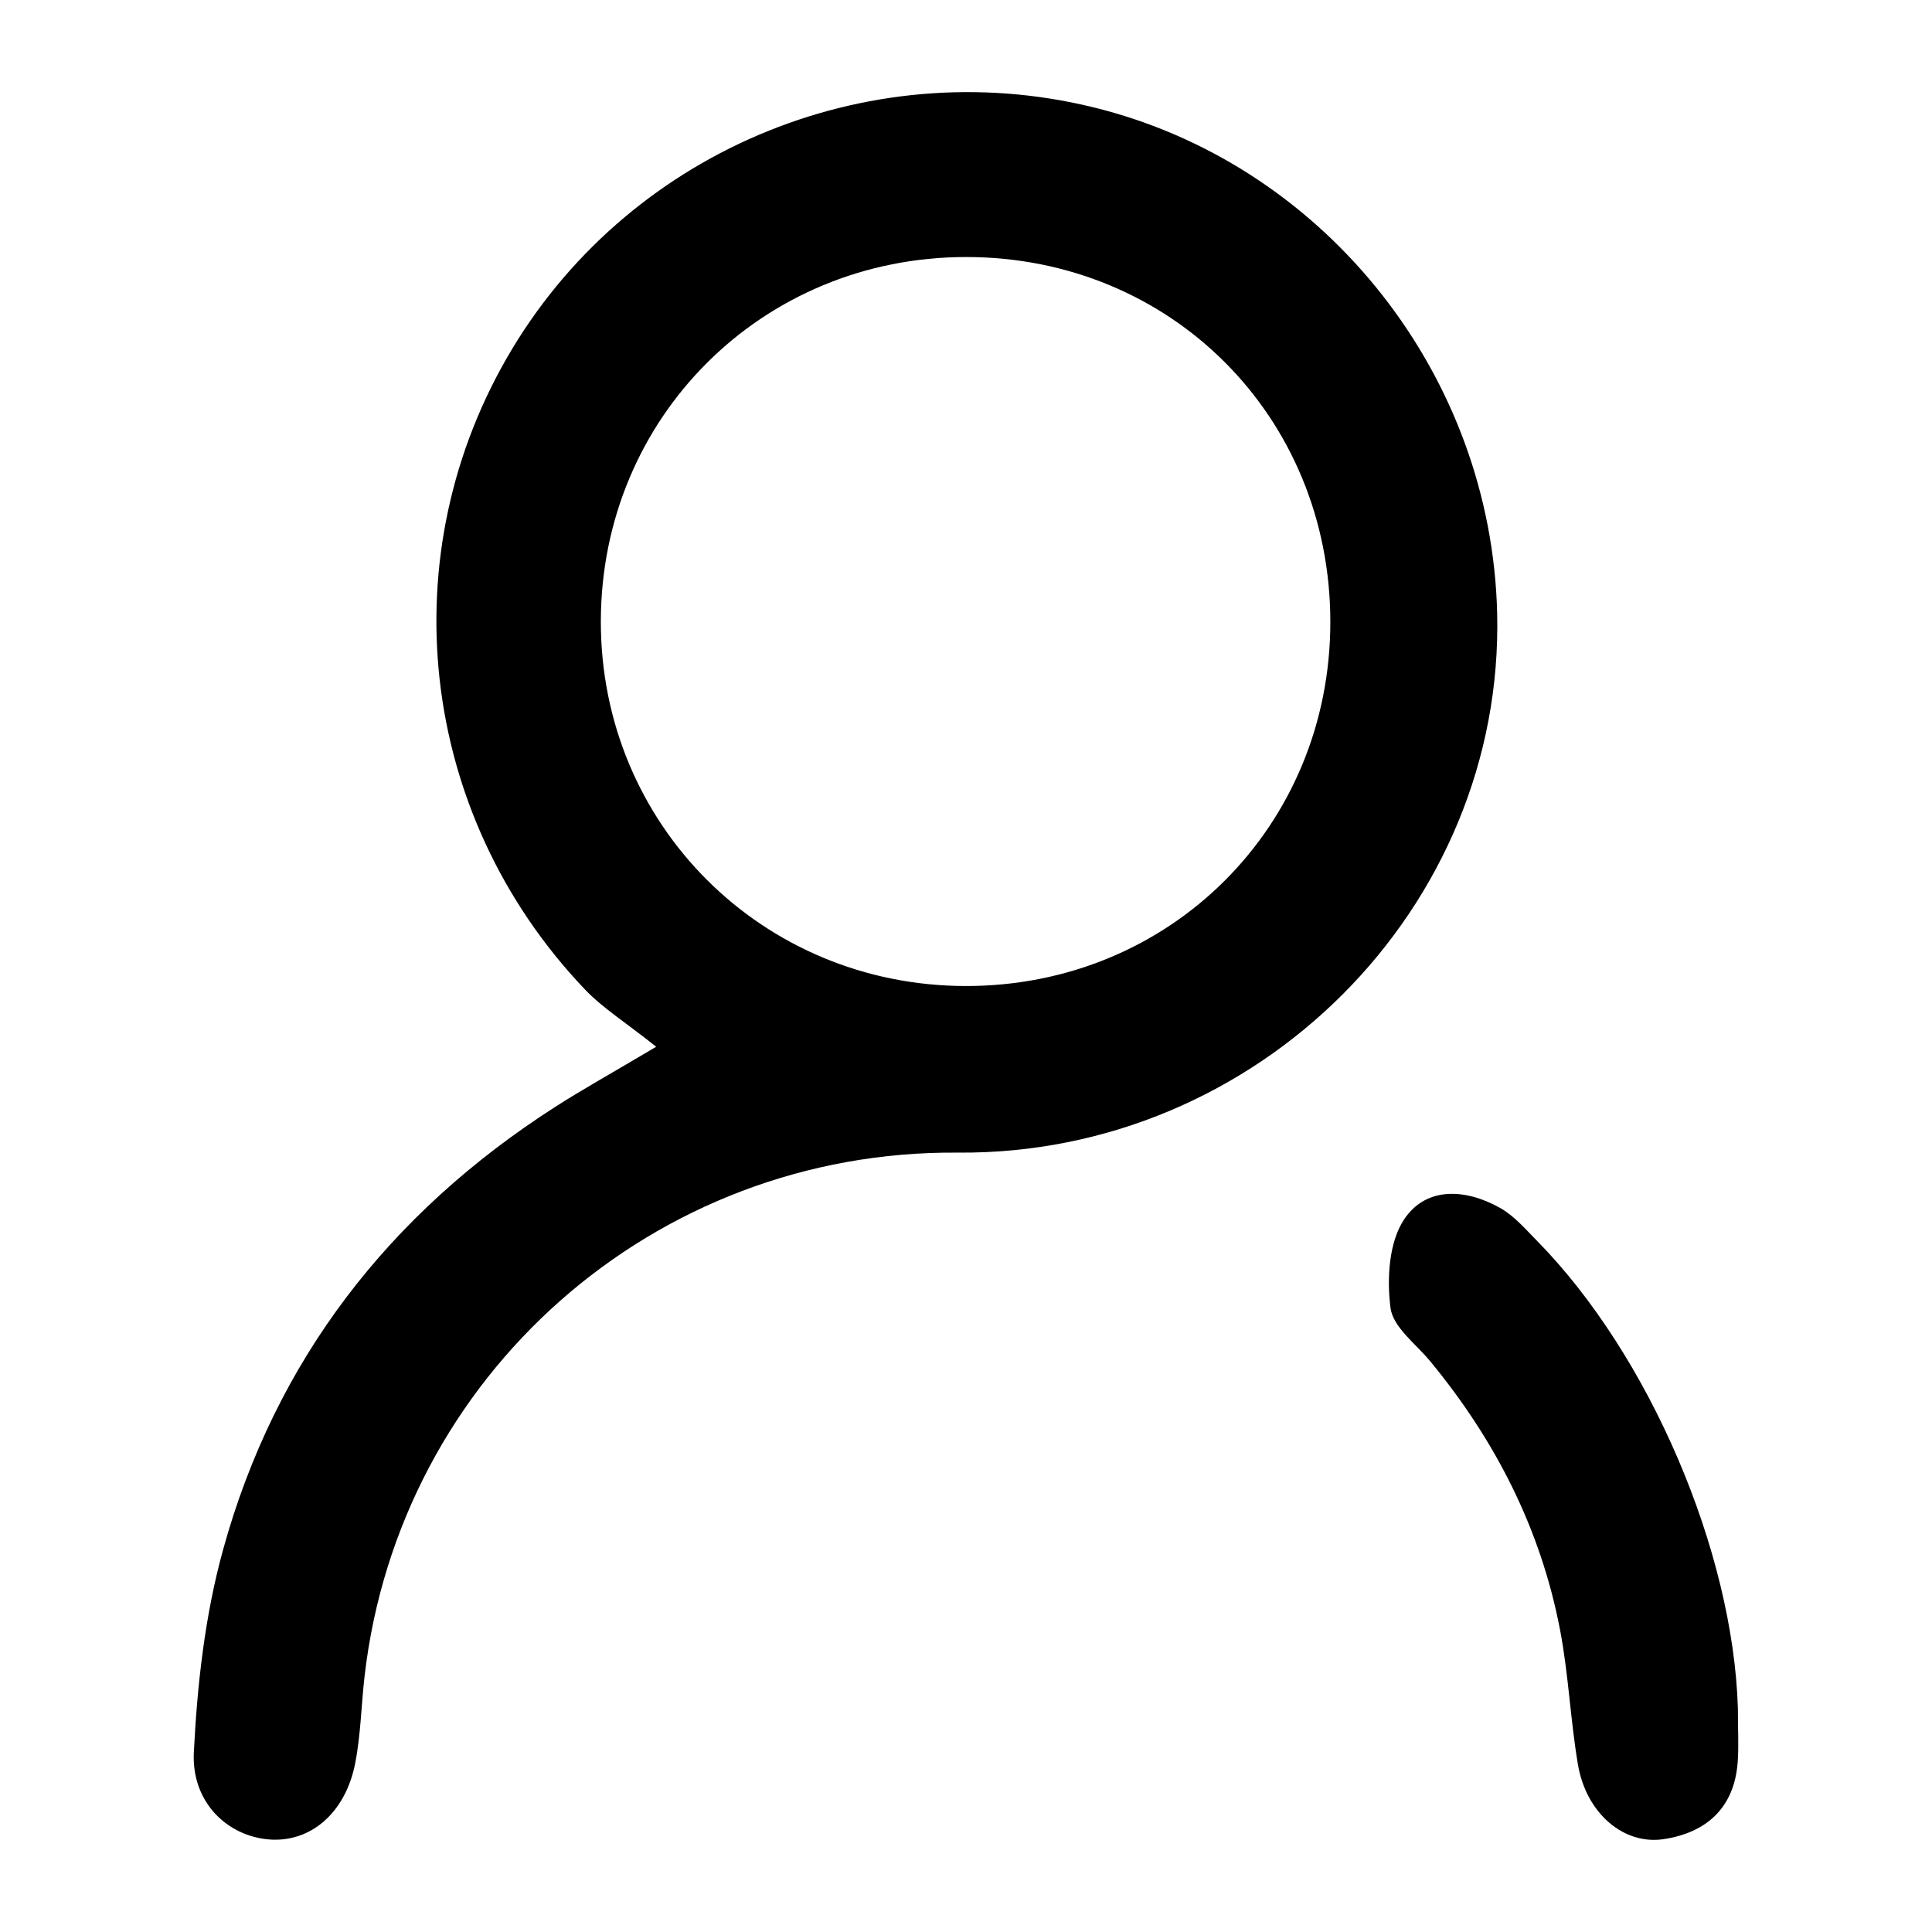
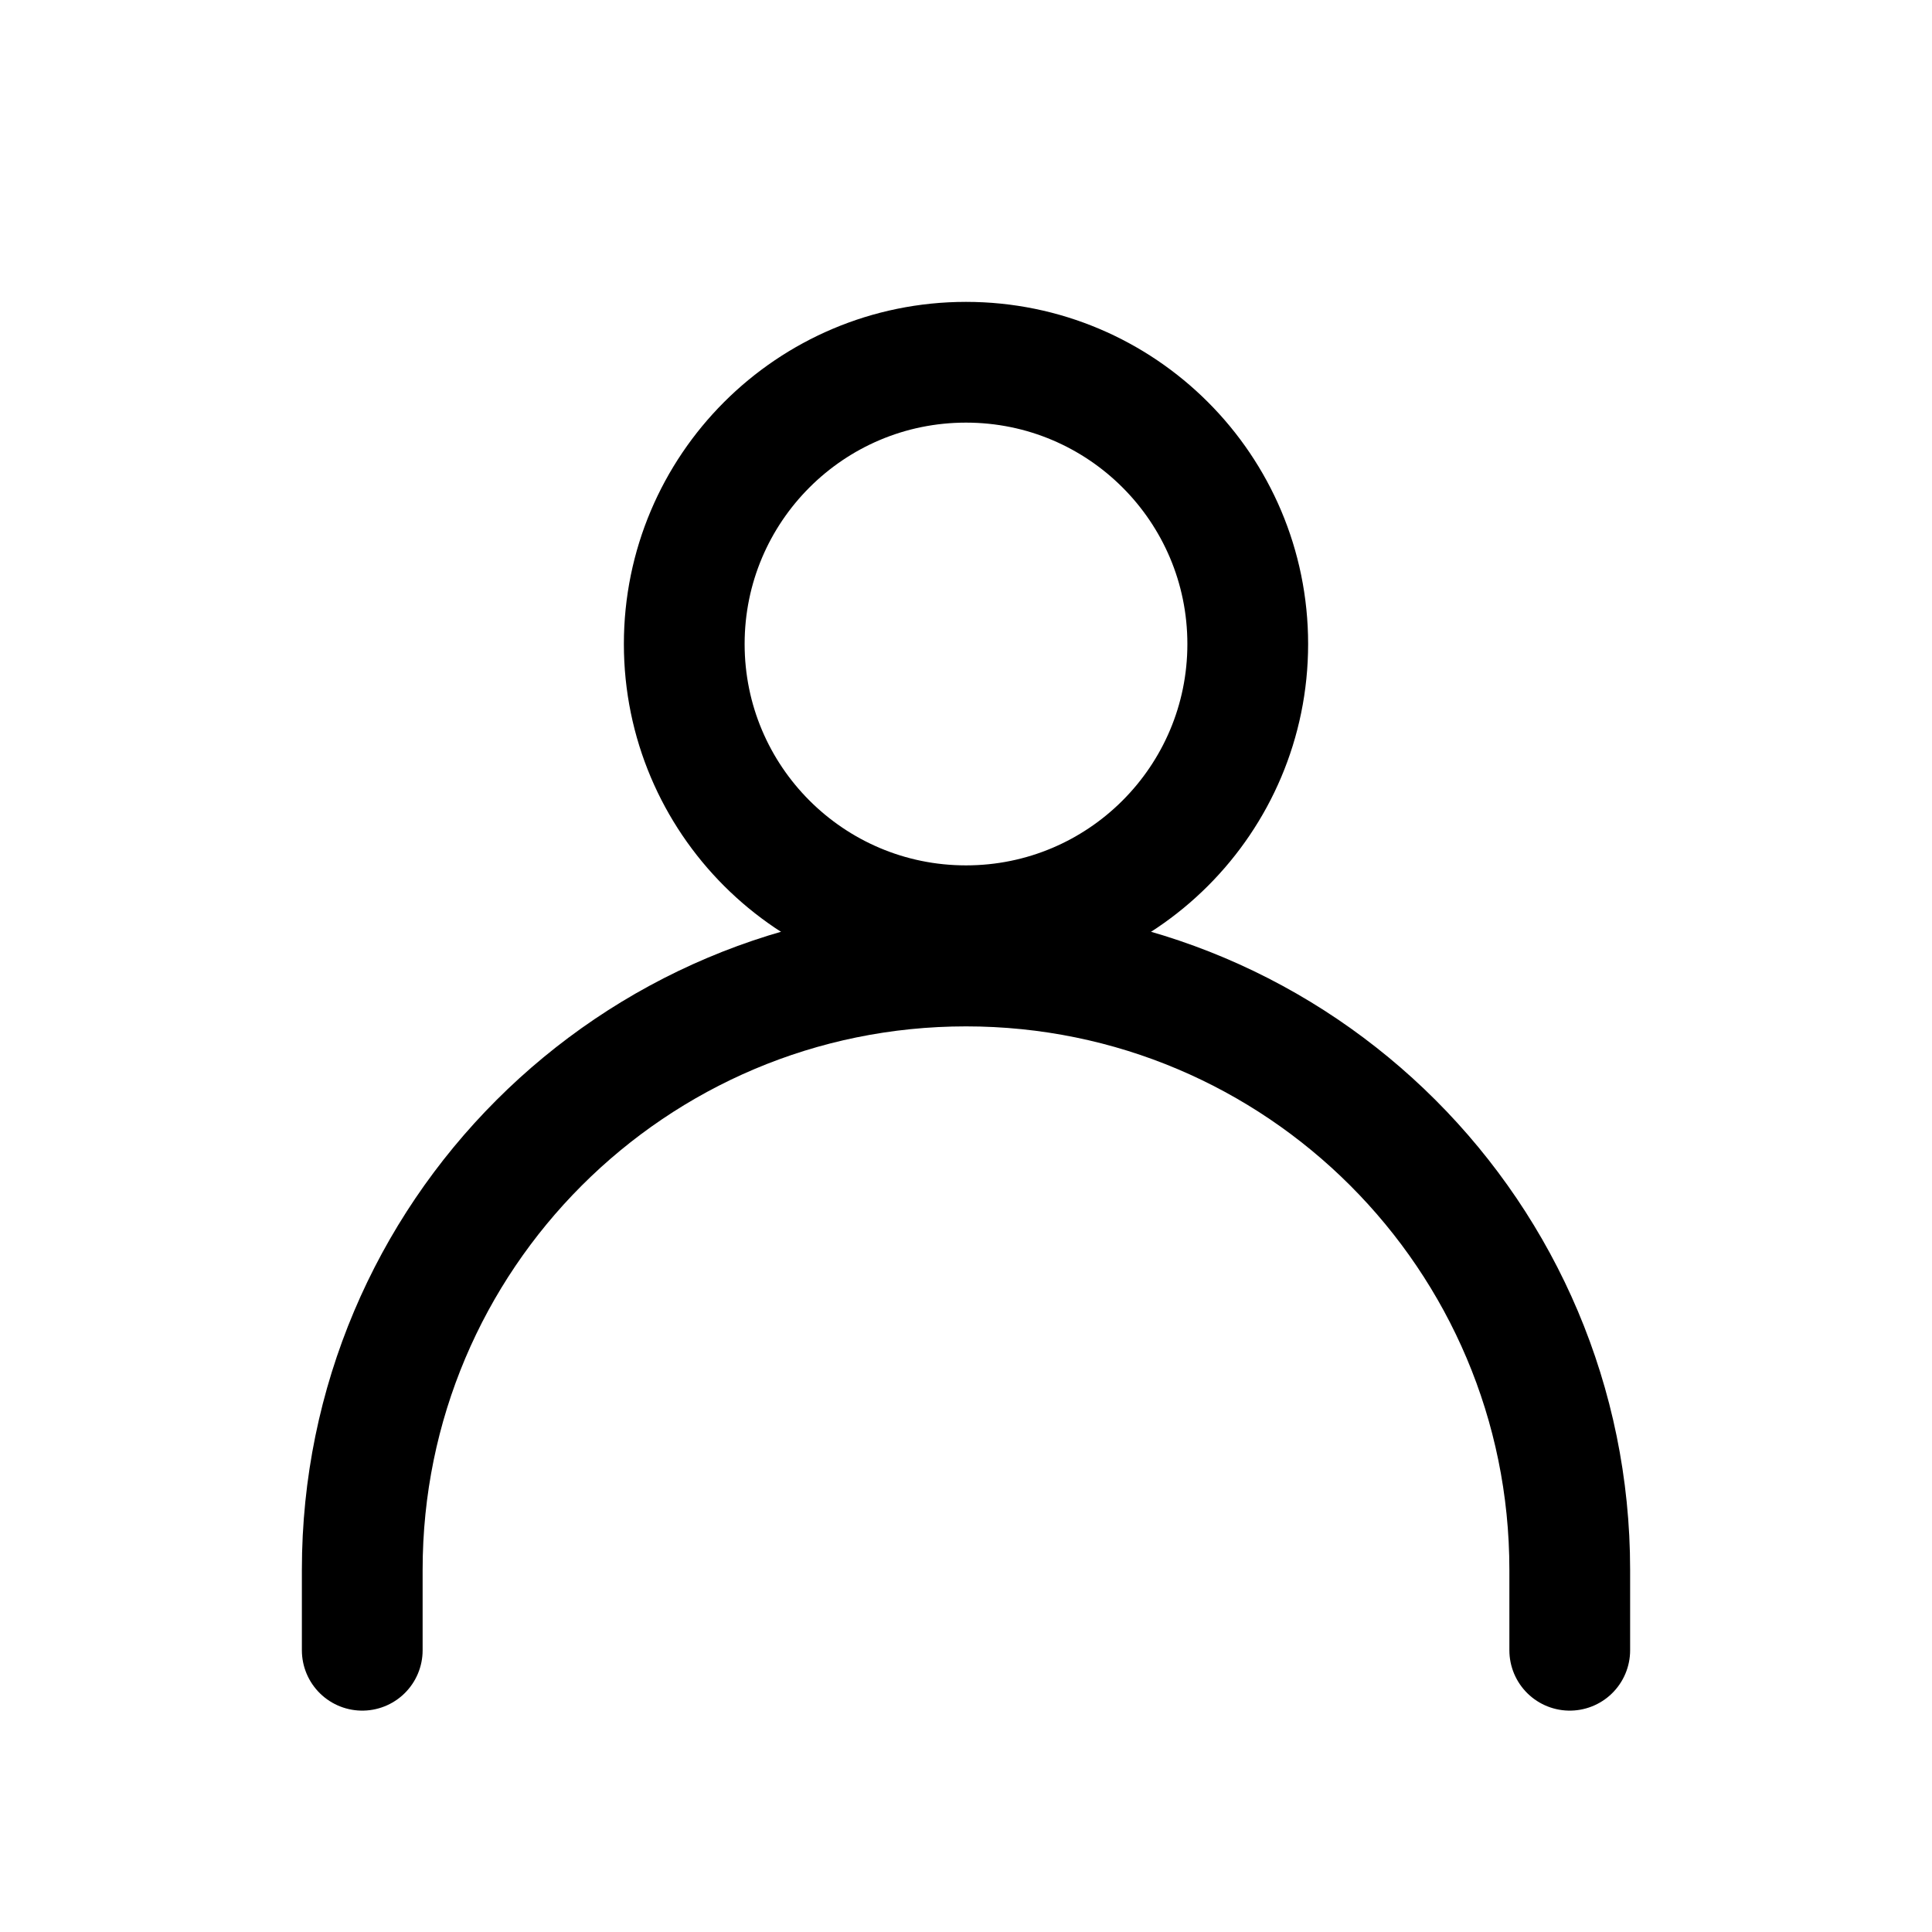
- <svg xmlns="http://www.w3.org/2000/svg" class="icon" width="200px" height="200.00px" viewBox="0 0 1024 1024" version="1.1">
-   <path d="M585.055 58.297C464.486 26.086 335.973 77.912 271.582 184.71c-65.479 108.602-50.057 246.874 38.429 339.698 9.402 9.862 21.344 17.303 37.789 30.39-24.344 14.456-39.39 22.788-53.831 32.064-87.789 56.395-148.121 134.136-175.827 234.855-9.5 34.535-13.611 71.126-15.401 107.017-1.32 26.493 17.688 44.371 39.773 46.208 21.797 1.811 40.495-13.8 45.708-40.198 2.998-15.173 3.231-30.876 5.009-46.307 18.386-159.553 153.628-278.885 314.455-277.527 158.848 1.343 289.722-129.644 285.837-286.075C790.426 200.07 704.496 90.205 585.055 58.297zM511.824 522.611c-107.958-0.134-193.53-85.706-193.368-193.362 0.165-107.965 85.512-193.03 193.658-193.019 108.533 0.01 192.923 84.542 192.988 193.312C705.168 437.896 620.228 522.745 511.824 522.611z" />
-   <path d="M921.114 905.299c-2.536-83.051-46.752-187.041-106.729-247.914-6.008-6.097-11.869-12.942-19.145-17.063-18.119-10.267-39.194-11.684-50.981 5.903-8.142 12.147-9.25 31.63-7.254 47.026 1.324 10.204 13.523 19.115 21.145 28.366 34.478 41.849 58.512 88.894 68.712 142.264 4.503 23.557 5.481 47.768 9.491 71.44 4.305 25.413 23.979 42.722 45.465 39.462 22.599-3.432 37.4-16.567 39.194-40.792C921.645 925.454 921.114 916.827 921.114 905.299z" />
+ <svg xmlns="http://www.w3.org/2000/svg" width="24" height="24" viewBox="0 0 24 24" fill="none" stroke="currentColor" stroke-width="1.5" stroke-linecap="round" stroke-linejoin="round">
+   <circle cx="12" cy="8" r="3.5" />
+   <path d="M4.5 20.5v-1a7.5 7.5 0 0 1 15 0v1" />
</svg>
